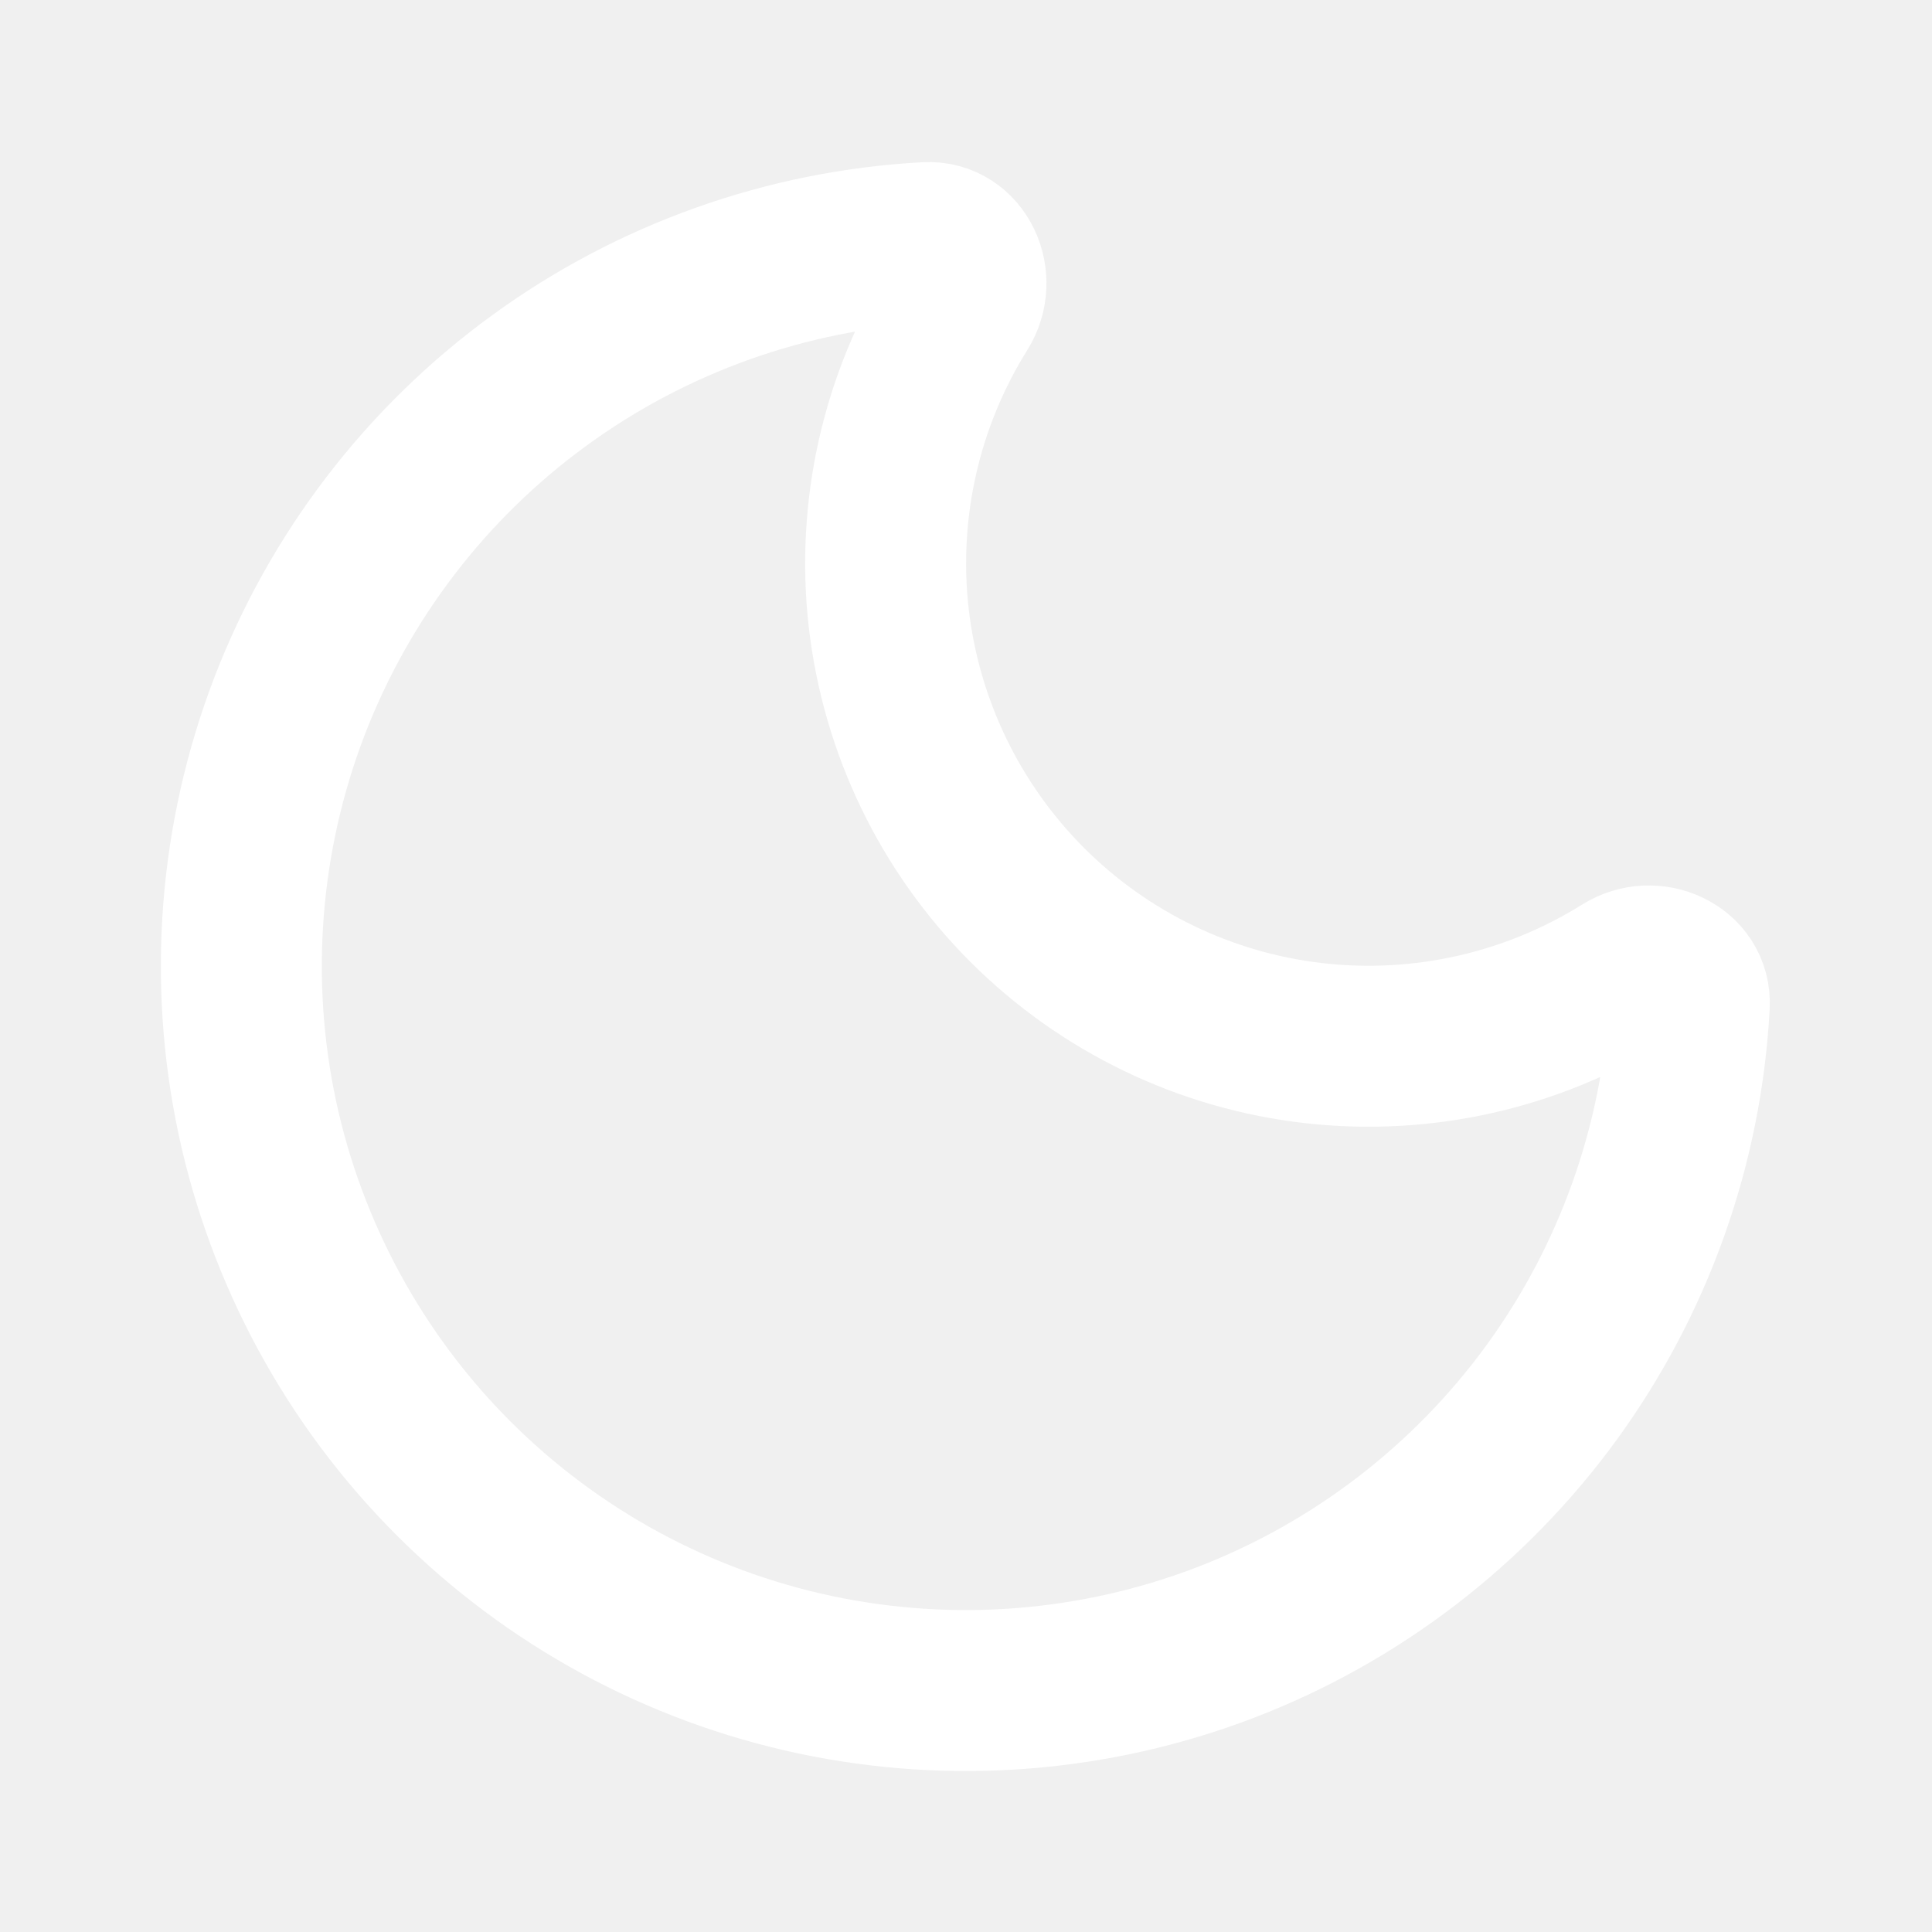
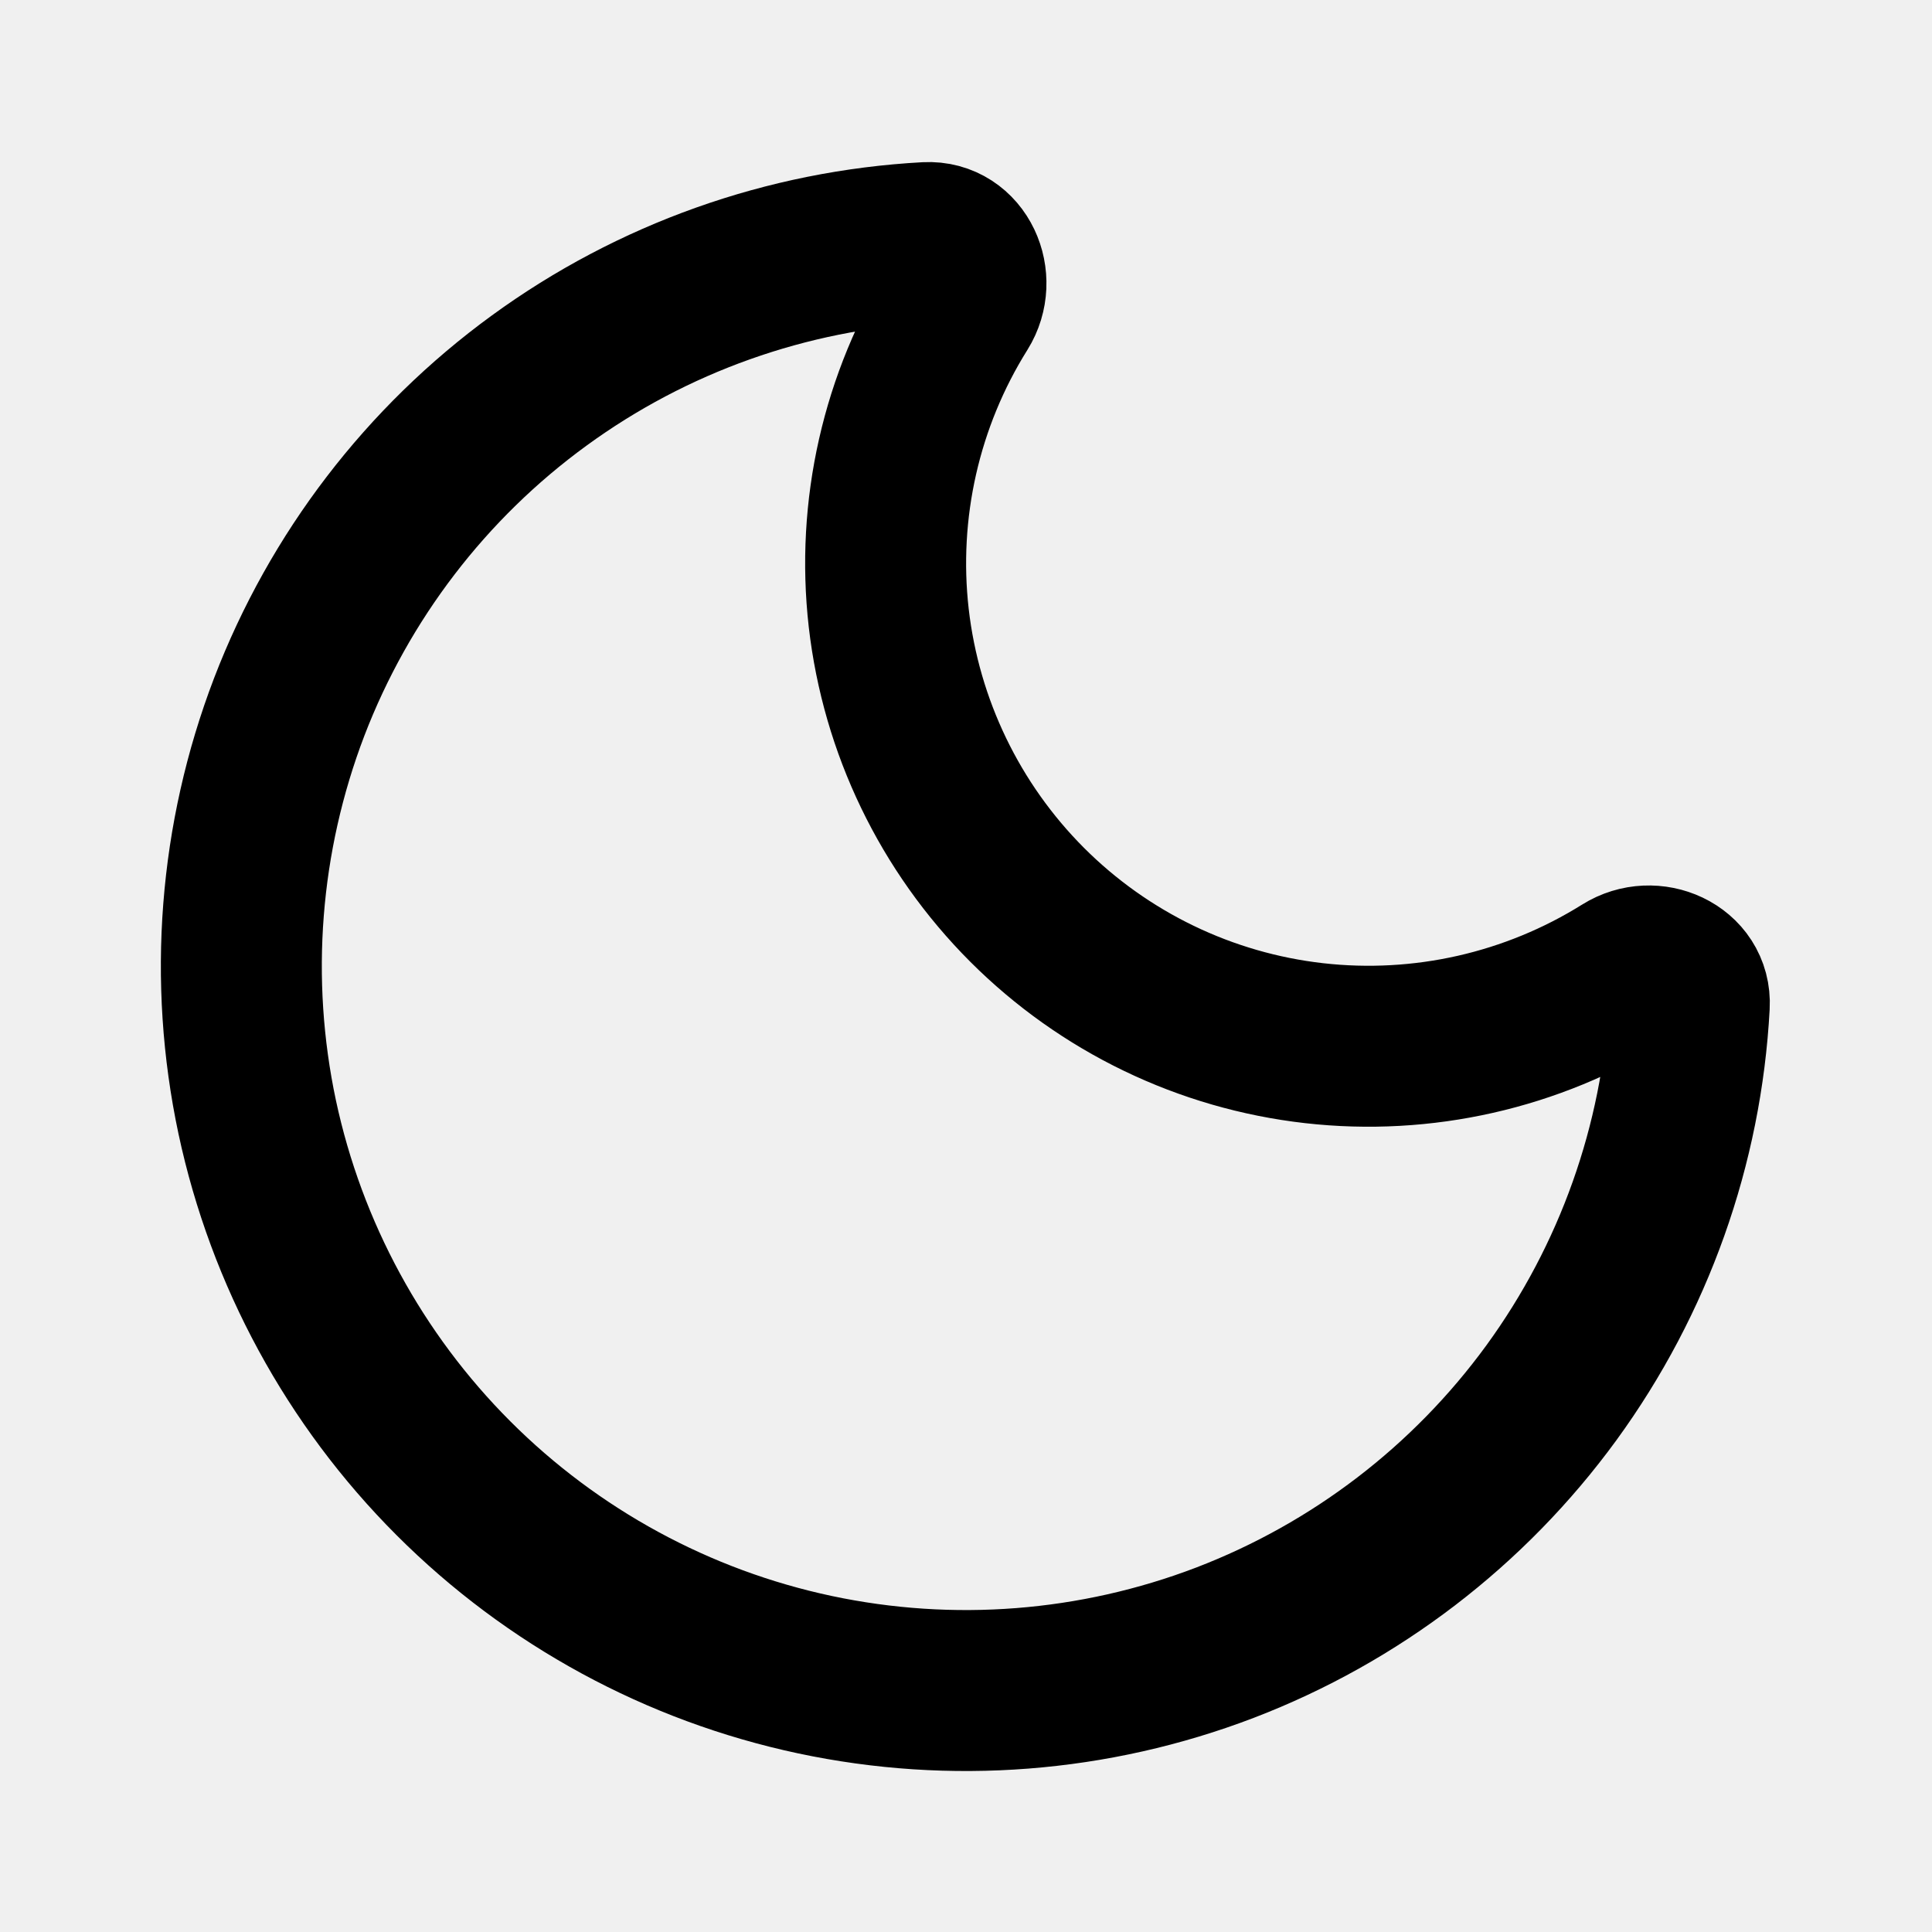
<svg xmlns="http://www.w3.org/2000/svg" width="16" height="16" viewBox="0 0 16 16" fill="none">
-   <path d="M13.99 8.324C13.928 9.481 13.531 10.596 12.849 11.533C12.166 12.47 11.227 13.189 10.145 13.604C9.062 14.018 7.883 14.11 6.749 13.869C5.616 13.628 4.576 13.063 3.756 12.243C2.937 11.424 2.372 10.384 2.13 9.251C1.889 8.117 1.981 6.938 2.395 5.855C2.81 4.773 3.529 3.833 4.466 3.151C5.403 2.468 6.517 2.072 7.675 2.009C7.945 1.995 8.086 2.316 7.943 2.545C7.463 3.312 7.258 4.219 7.36 5.117C7.463 6.016 7.867 6.853 8.506 7.493C9.146 8.133 9.983 8.537 10.882 8.639C11.781 8.741 12.688 8.536 13.455 8.057C13.684 7.913 14.005 8.054 13.99 8.324Z" stroke="white" stroke-width="1.333" stroke-linecap="round" stroke-linejoin="round" />
+   <path d="M13.99 8.324C13.928 9.481 13.531 10.596 12.849 11.533C12.166 12.47 11.227 13.189 10.145 13.604C9.062 14.018 7.883 14.11 6.749 13.869C5.616 13.628 4.576 13.063 3.756 12.243C2.937 11.424 2.372 10.384 2.13 9.251C1.889 8.117 1.981 6.938 2.395 5.855C2.81 4.773 3.529 3.833 4.466 3.151C5.403 2.468 6.517 2.072 7.675 2.009C7.945 1.995 8.086 2.316 7.943 2.545C7.463 3.312 7.258 4.219 7.36 5.117C7.463 6.016 7.867 6.853 8.506 7.493C9.146 8.133 9.983 8.537 10.882 8.639C11.781 8.741 12.688 8.536 13.455 8.057C13.684 7.913 14.005 8.054 13.99 8.324Z" stroke="currentColor" stroke-width="1.333" stroke-linecap="round" stroke-linejoin="round" />
</svg>
